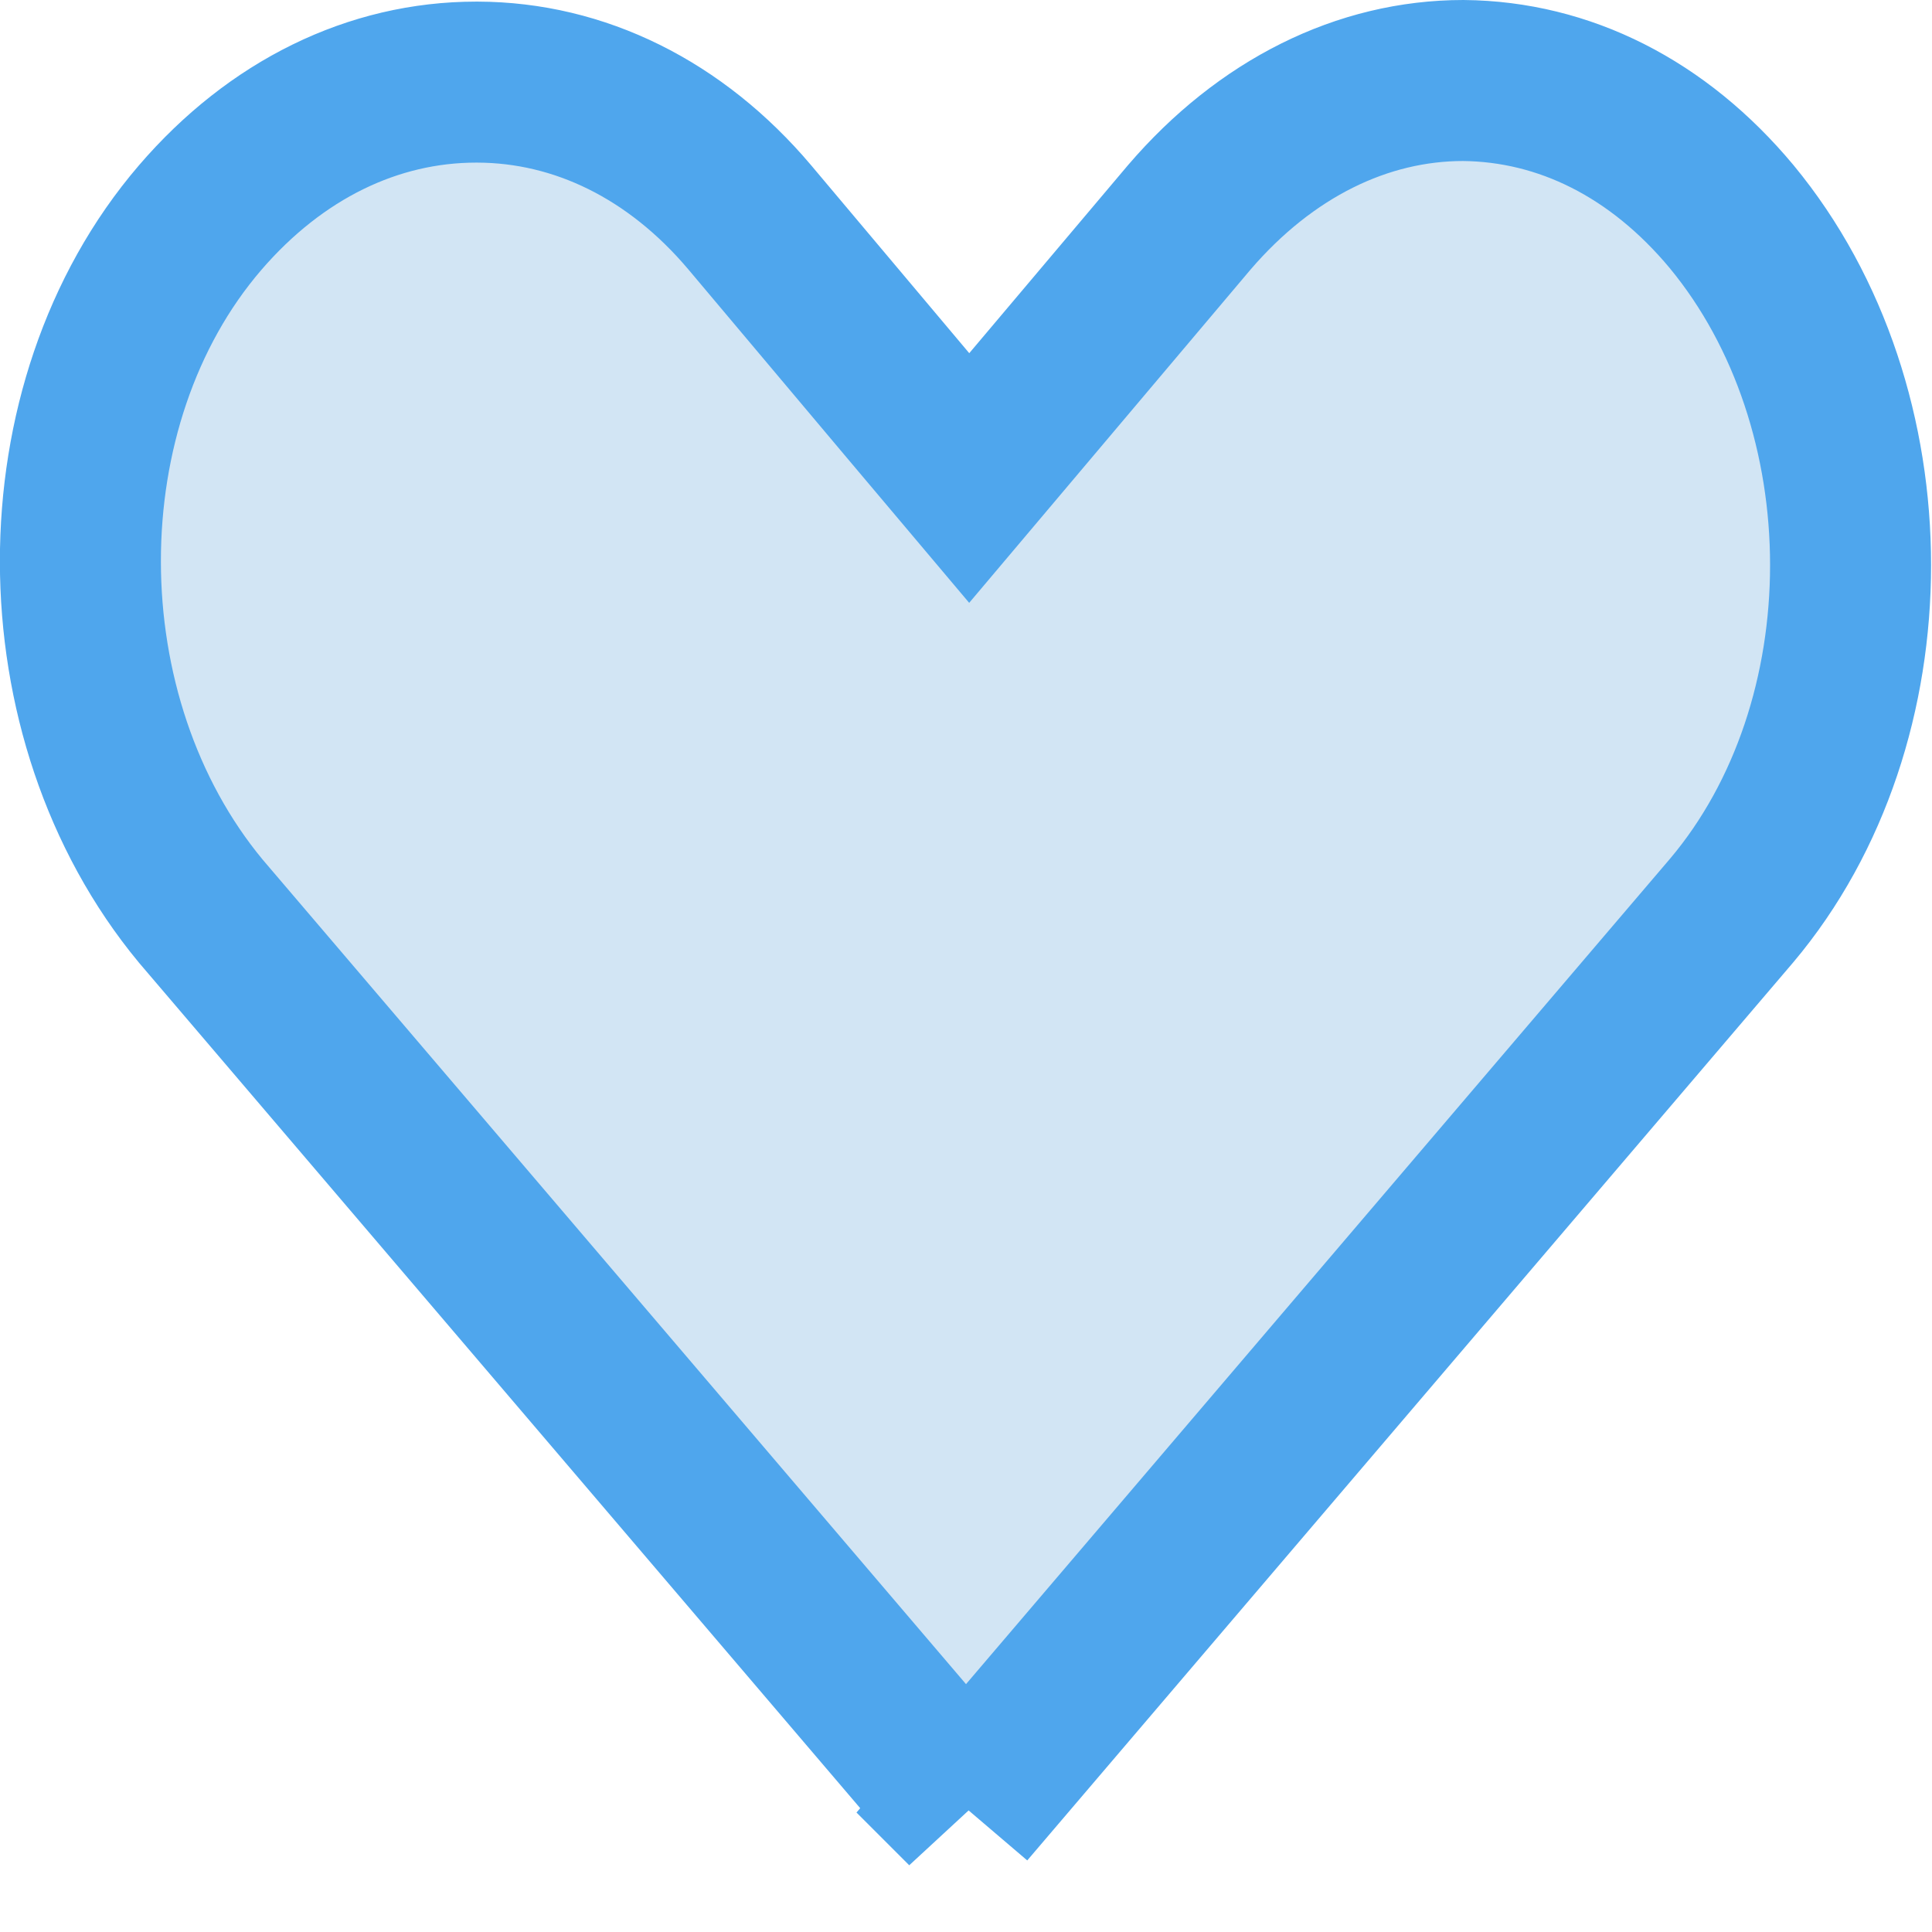
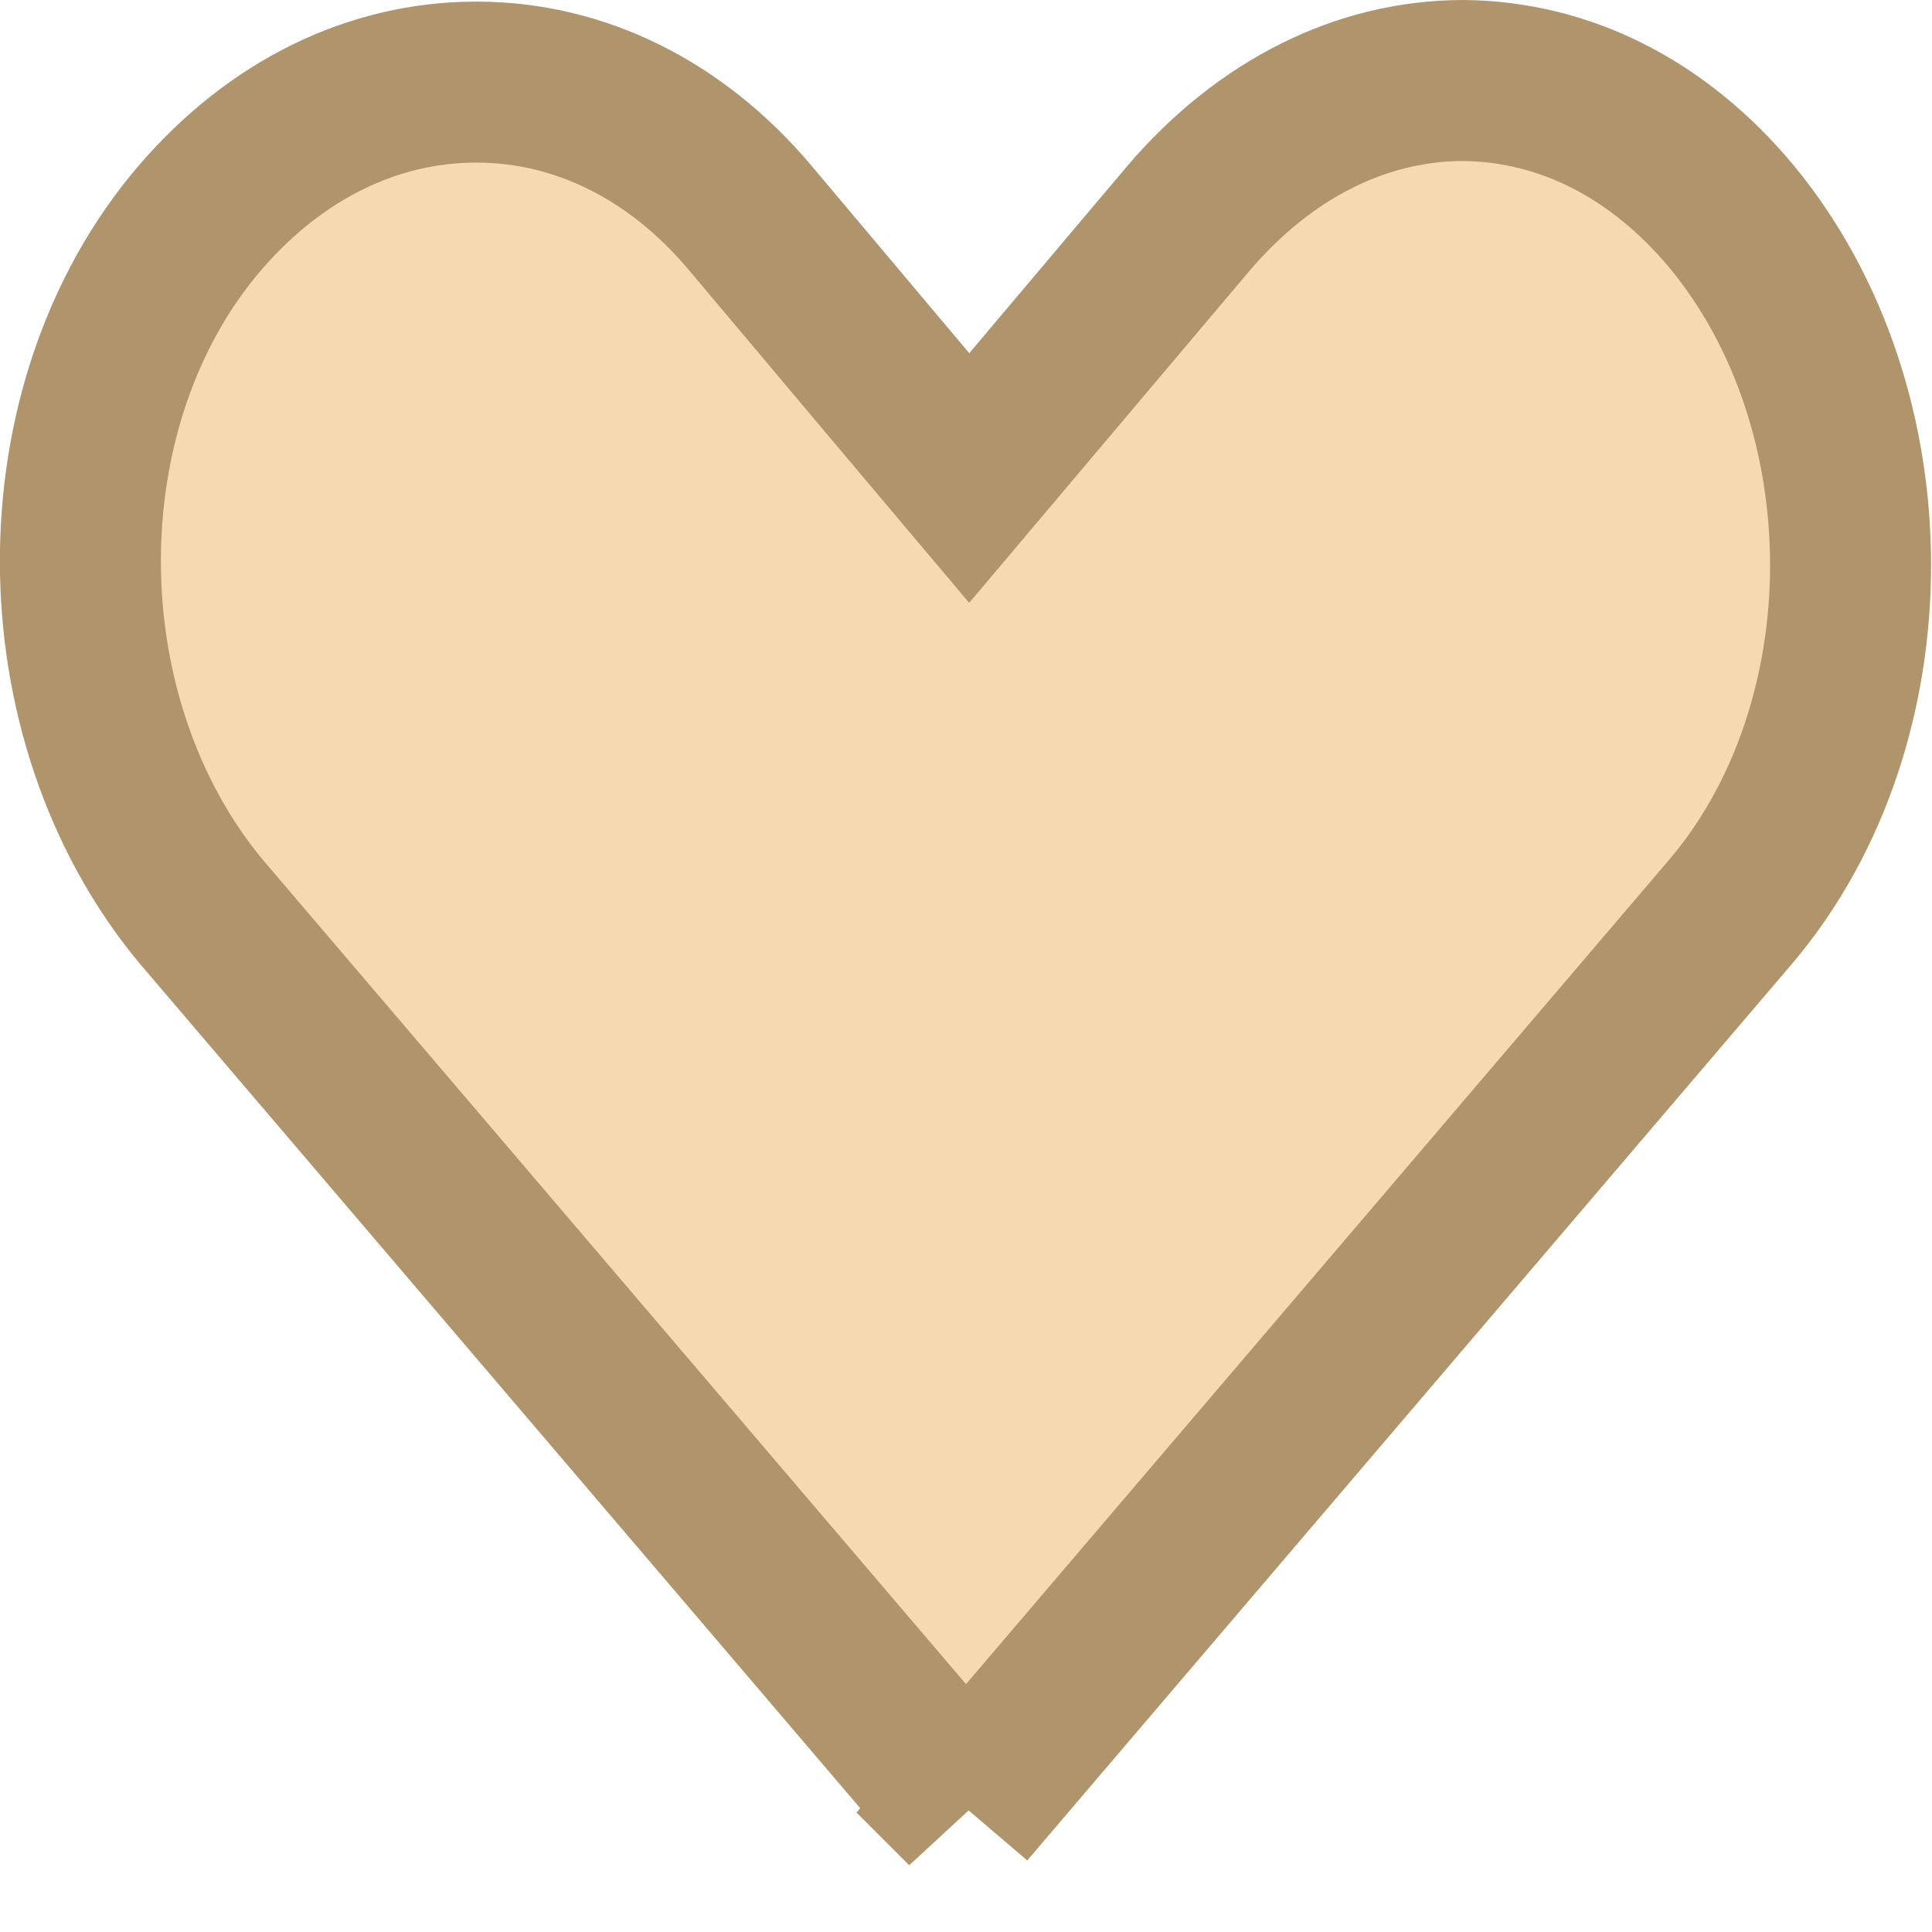
<svg xmlns="http://www.w3.org/2000/svg" viewBox="0 0 12 12">
-   <path fill="#d2e5f4" fill-rule="evenodd" stroke="#4fa6ed" d="M6 11.231l4.756-5.576c.984-1.167.985-3.117-.001-4.31C10.3.799 9.717.506 9.089.5c-.626 0-1.228.297-1.703.851L6.02 2.969l-.382-.453-.982-1.167C4.196.805 3.599.512 2.966.51h-.008c-.64 0-1.245.295-1.716.843-.992 1.156-.99 3.105.005 4.306l4.754 5.573z" />
+   <path fill="#f5d9b1" fill-rule="evenodd" stroke="#b0946c" d="M6 11.231l4.756-5.576c.984-1.167.985-3.117-.001-4.31C10.3.799 9.717.506 9.089.5c-.626 0-1.228.297-1.703.851L6.02 2.969l-.382-.453-.982-1.167C4.196.805 3.599.512 2.966.51h-.008c-.64 0-1.245.295-1.716.843-.992 1.156-.99 3.105.005 4.306l4.754 5.573z" />
</svg>
